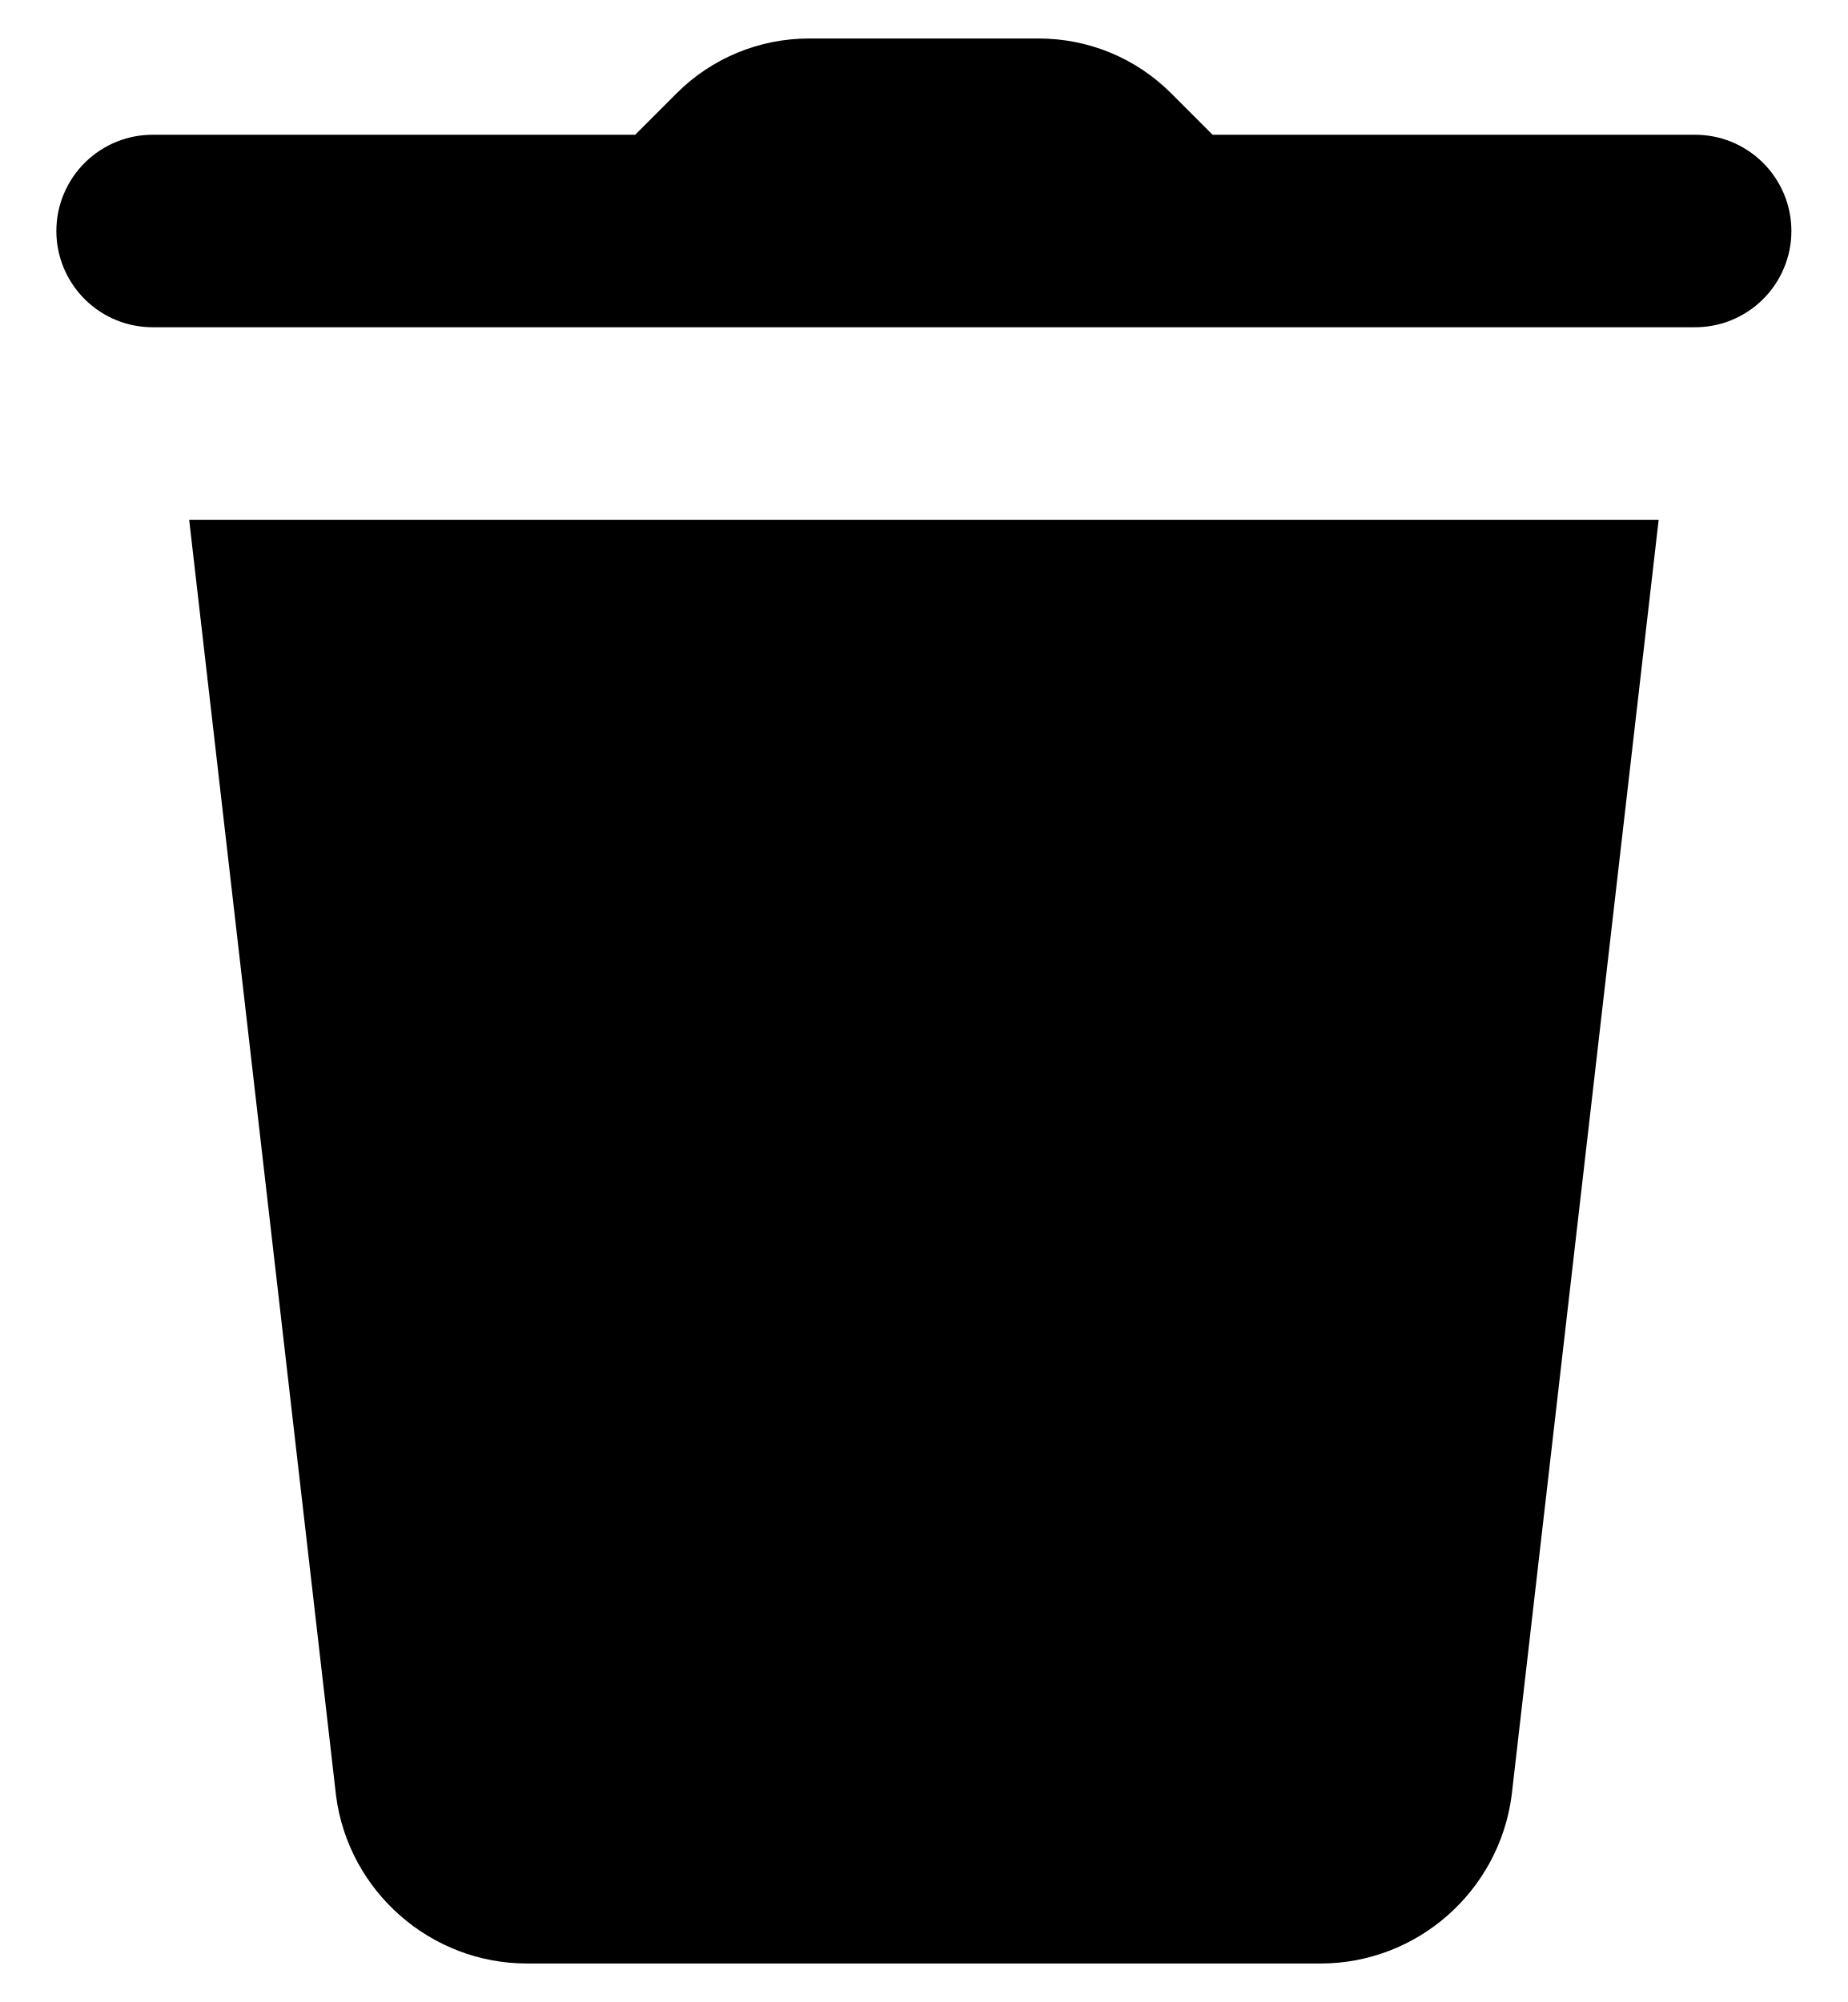
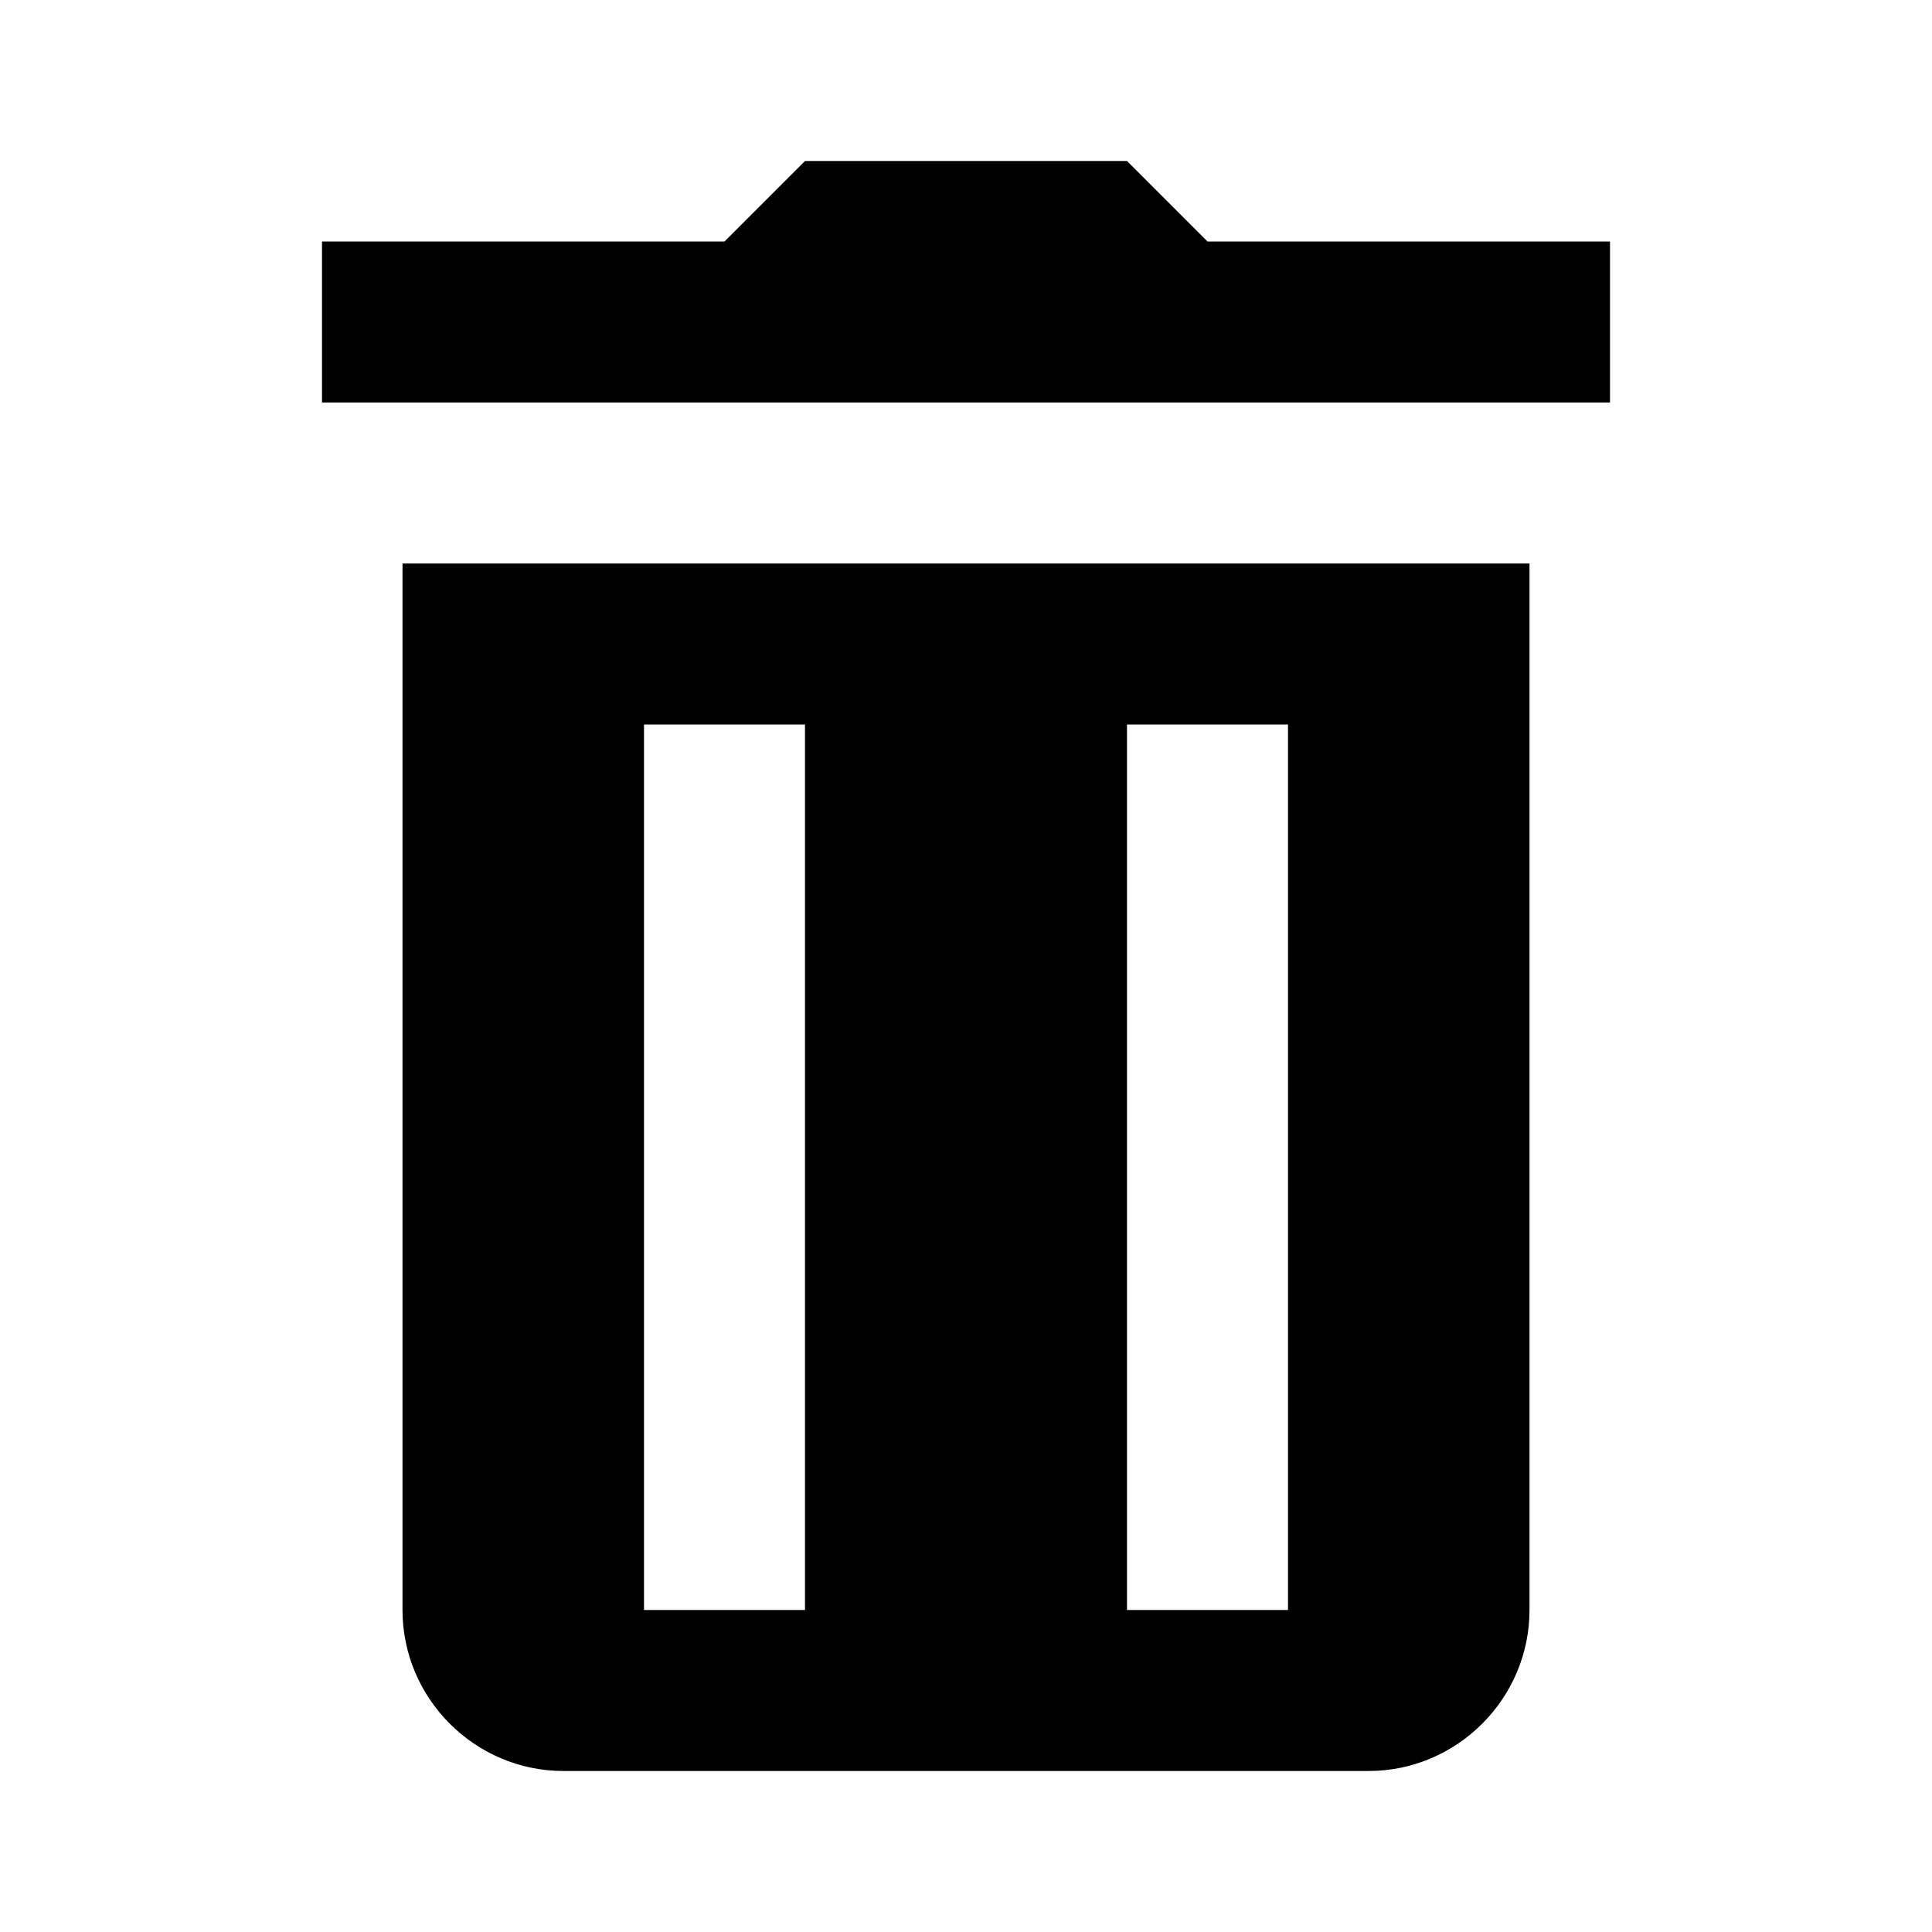
- <svg xmlns="http://www.w3.org/2000/svg" width="24" height="26" viewBox="0 0 24 26" fill="none">
-   <path d="M10.508 0.5C9.862 0.5 9.245 0.755 8.787 1.213L8.25 1.75H2C1.834 1.748 1.67 1.778 1.516 1.84C1.363 1.902 1.223 1.993 1.105 2.11C0.987 2.226 0.893 2.365 0.829 2.518C0.765 2.67 0.732 2.834 0.732 3C0.732 3.166 0.765 3.33 0.829 3.482C0.893 3.635 0.987 3.774 1.105 3.89C1.223 4.007 1.363 4.098 1.516 4.16C1.67 4.222 1.834 4.252 2 4.25H22C22.166 4.252 22.33 4.222 22.484 4.16C22.637 4.098 22.777 4.007 22.895 3.89C23.013 3.774 23.107 3.635 23.171 3.482C23.235 3.33 23.268 3.166 23.268 3C23.268 2.834 23.235 2.67 23.171 2.518C23.107 2.365 23.013 2.226 22.895 2.11C22.777 1.993 22.637 1.902 22.484 1.84C22.33 1.778 22.166 1.748 22 1.75H15.75L15.213 1.213C14.757 0.755 14.138 0.5 13.492 0.5H10.508ZM2.457 6.75L4.366 23.33C4.531 24.567 5.596 25.5 6.844 25.5H17.154C18.401 25.5 19.468 24.569 19.634 23.32L21.544 6.75H2.457Z" fill="black" />
+ <svg xmlns="http://www.w3.org/2000/svg" viewBox="0 0 24 24" width="48px" height="48px">
+   <path d="M 10 2 L 9 3 L 4 3 L 4 5 L 20 5 L 20 3 L 15 3 L 14 2 L 10 2 z M 5 7 L 5 20 C 5 21.1 5.9 22 7 22 L 17 22 C 18.1 22 19 21.1 19 20 L 19 7 L 5 7 z M 8 9 L 10 9 L 10 20 L 8 20 L 8 9 z M 14 9 L 16 9 L 16 20 L 14 20 L 14 9 z" />
</svg>
